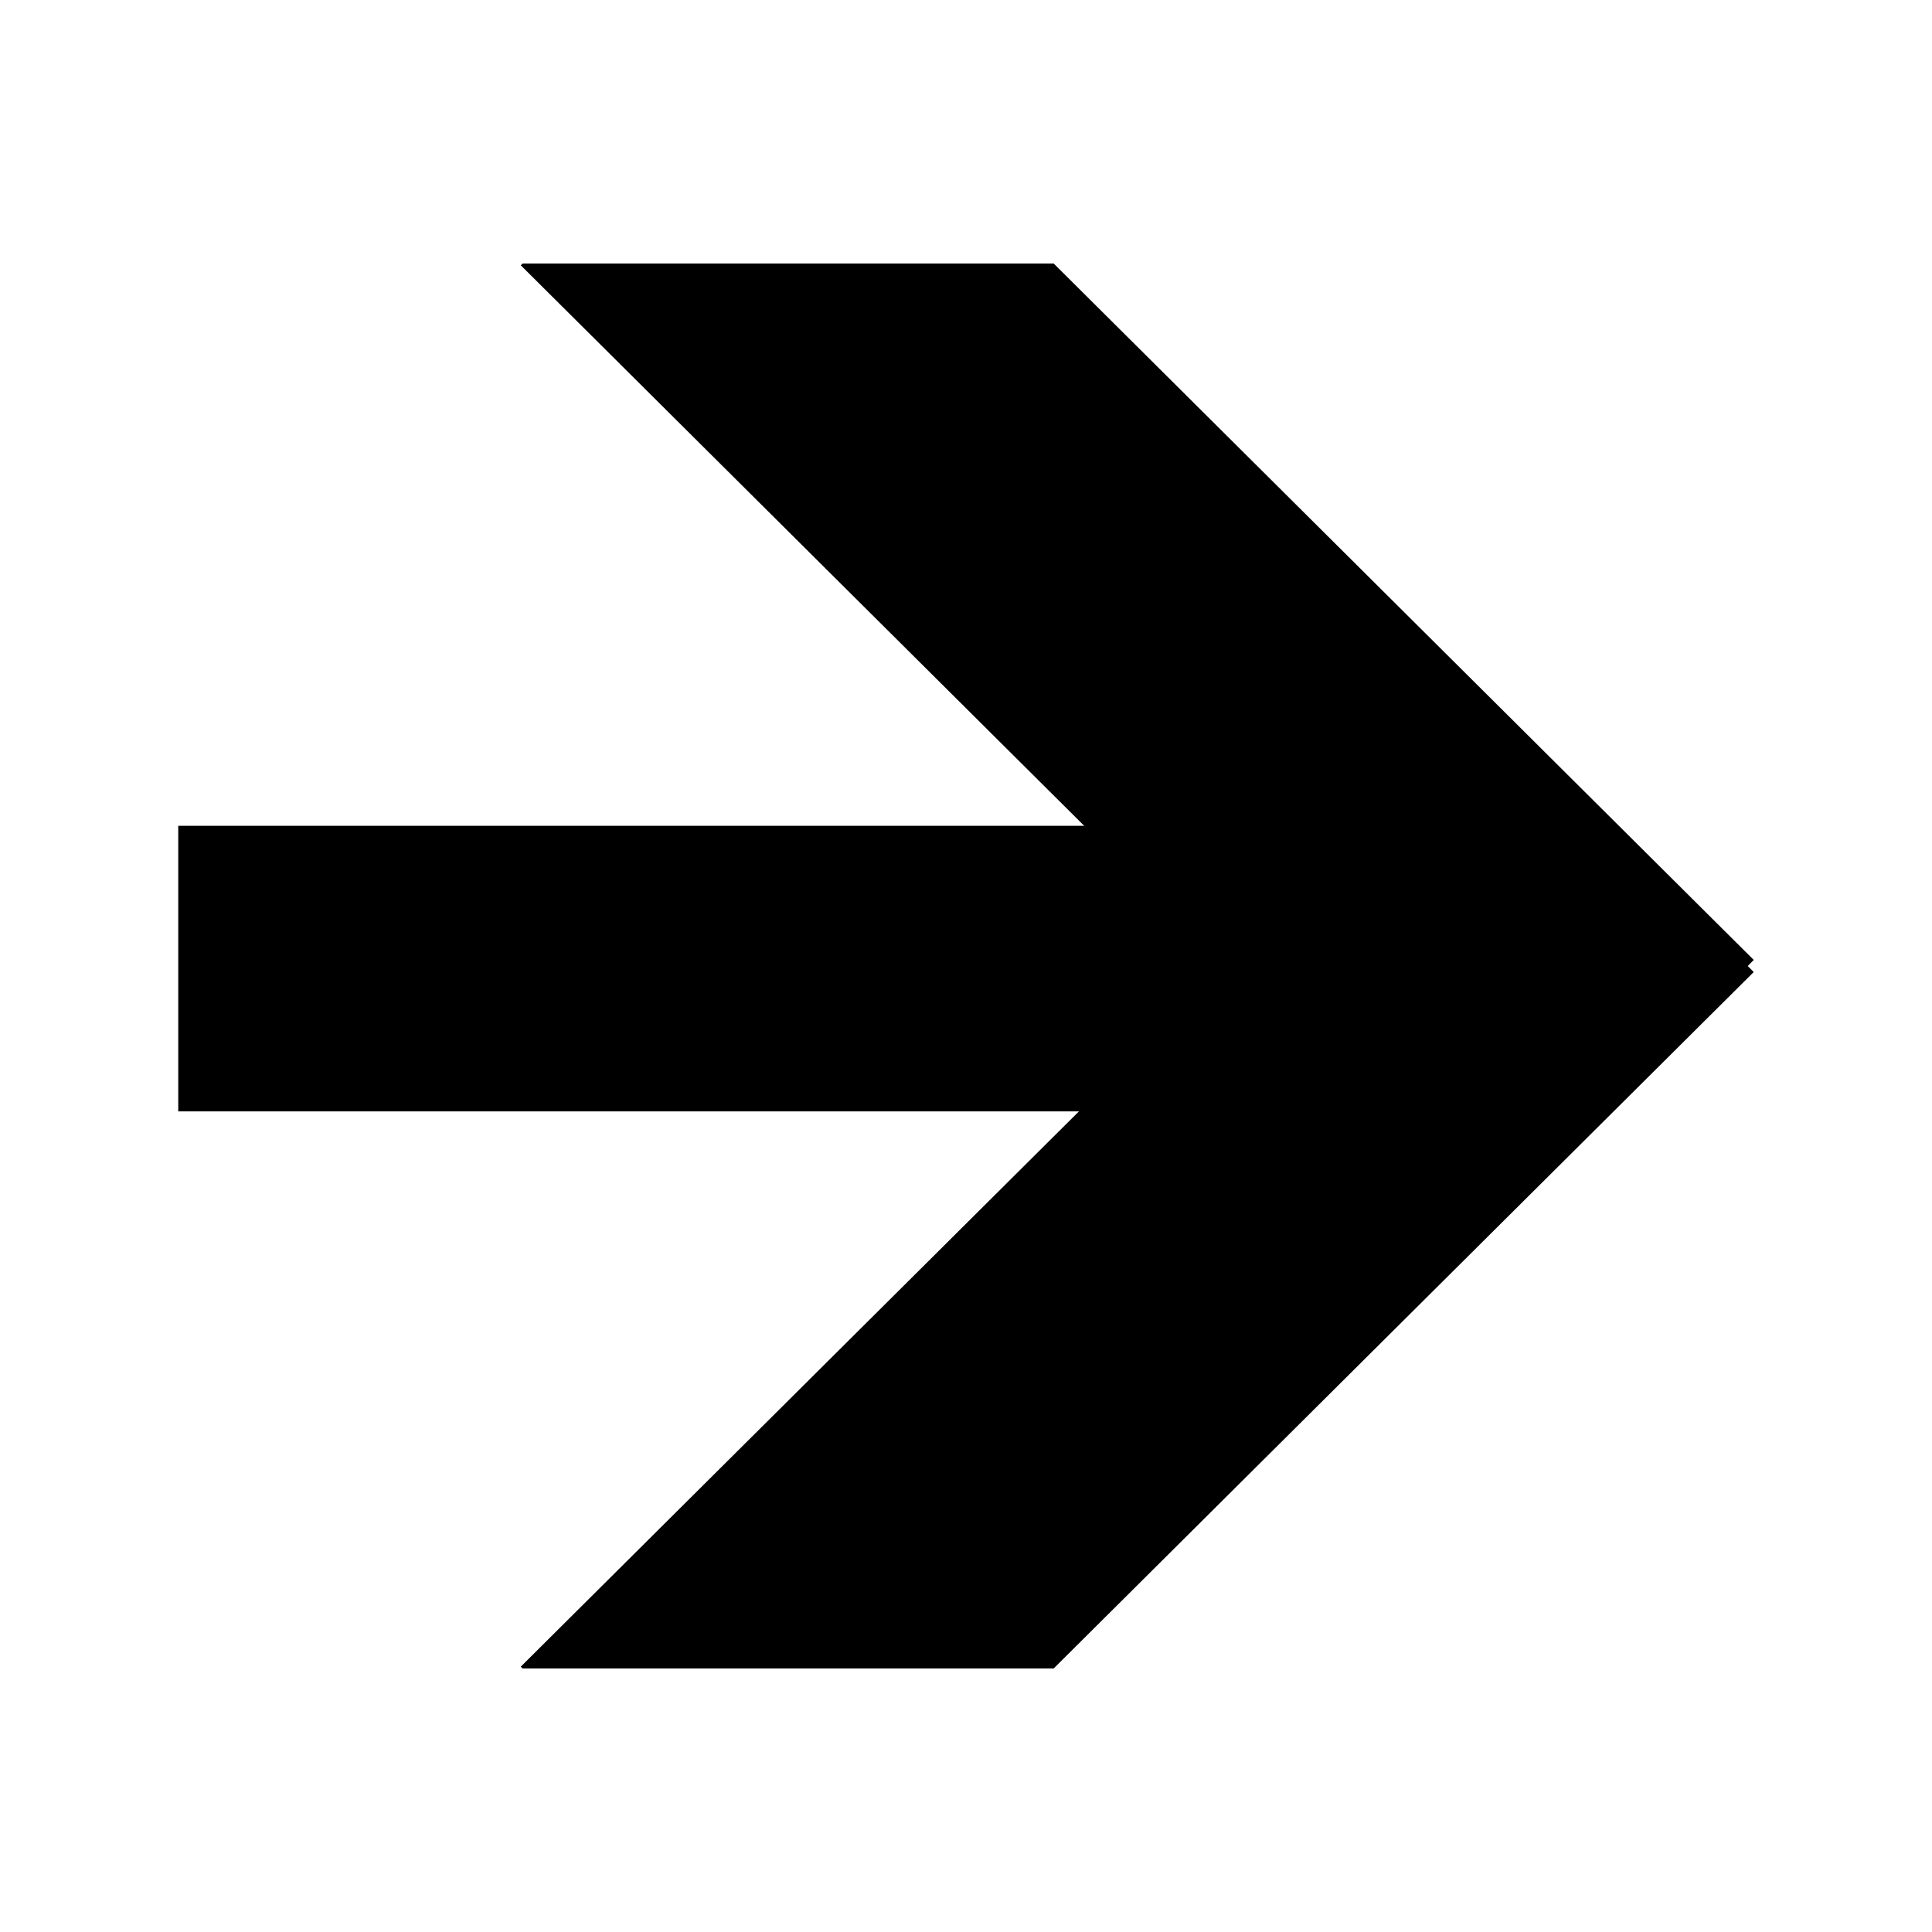
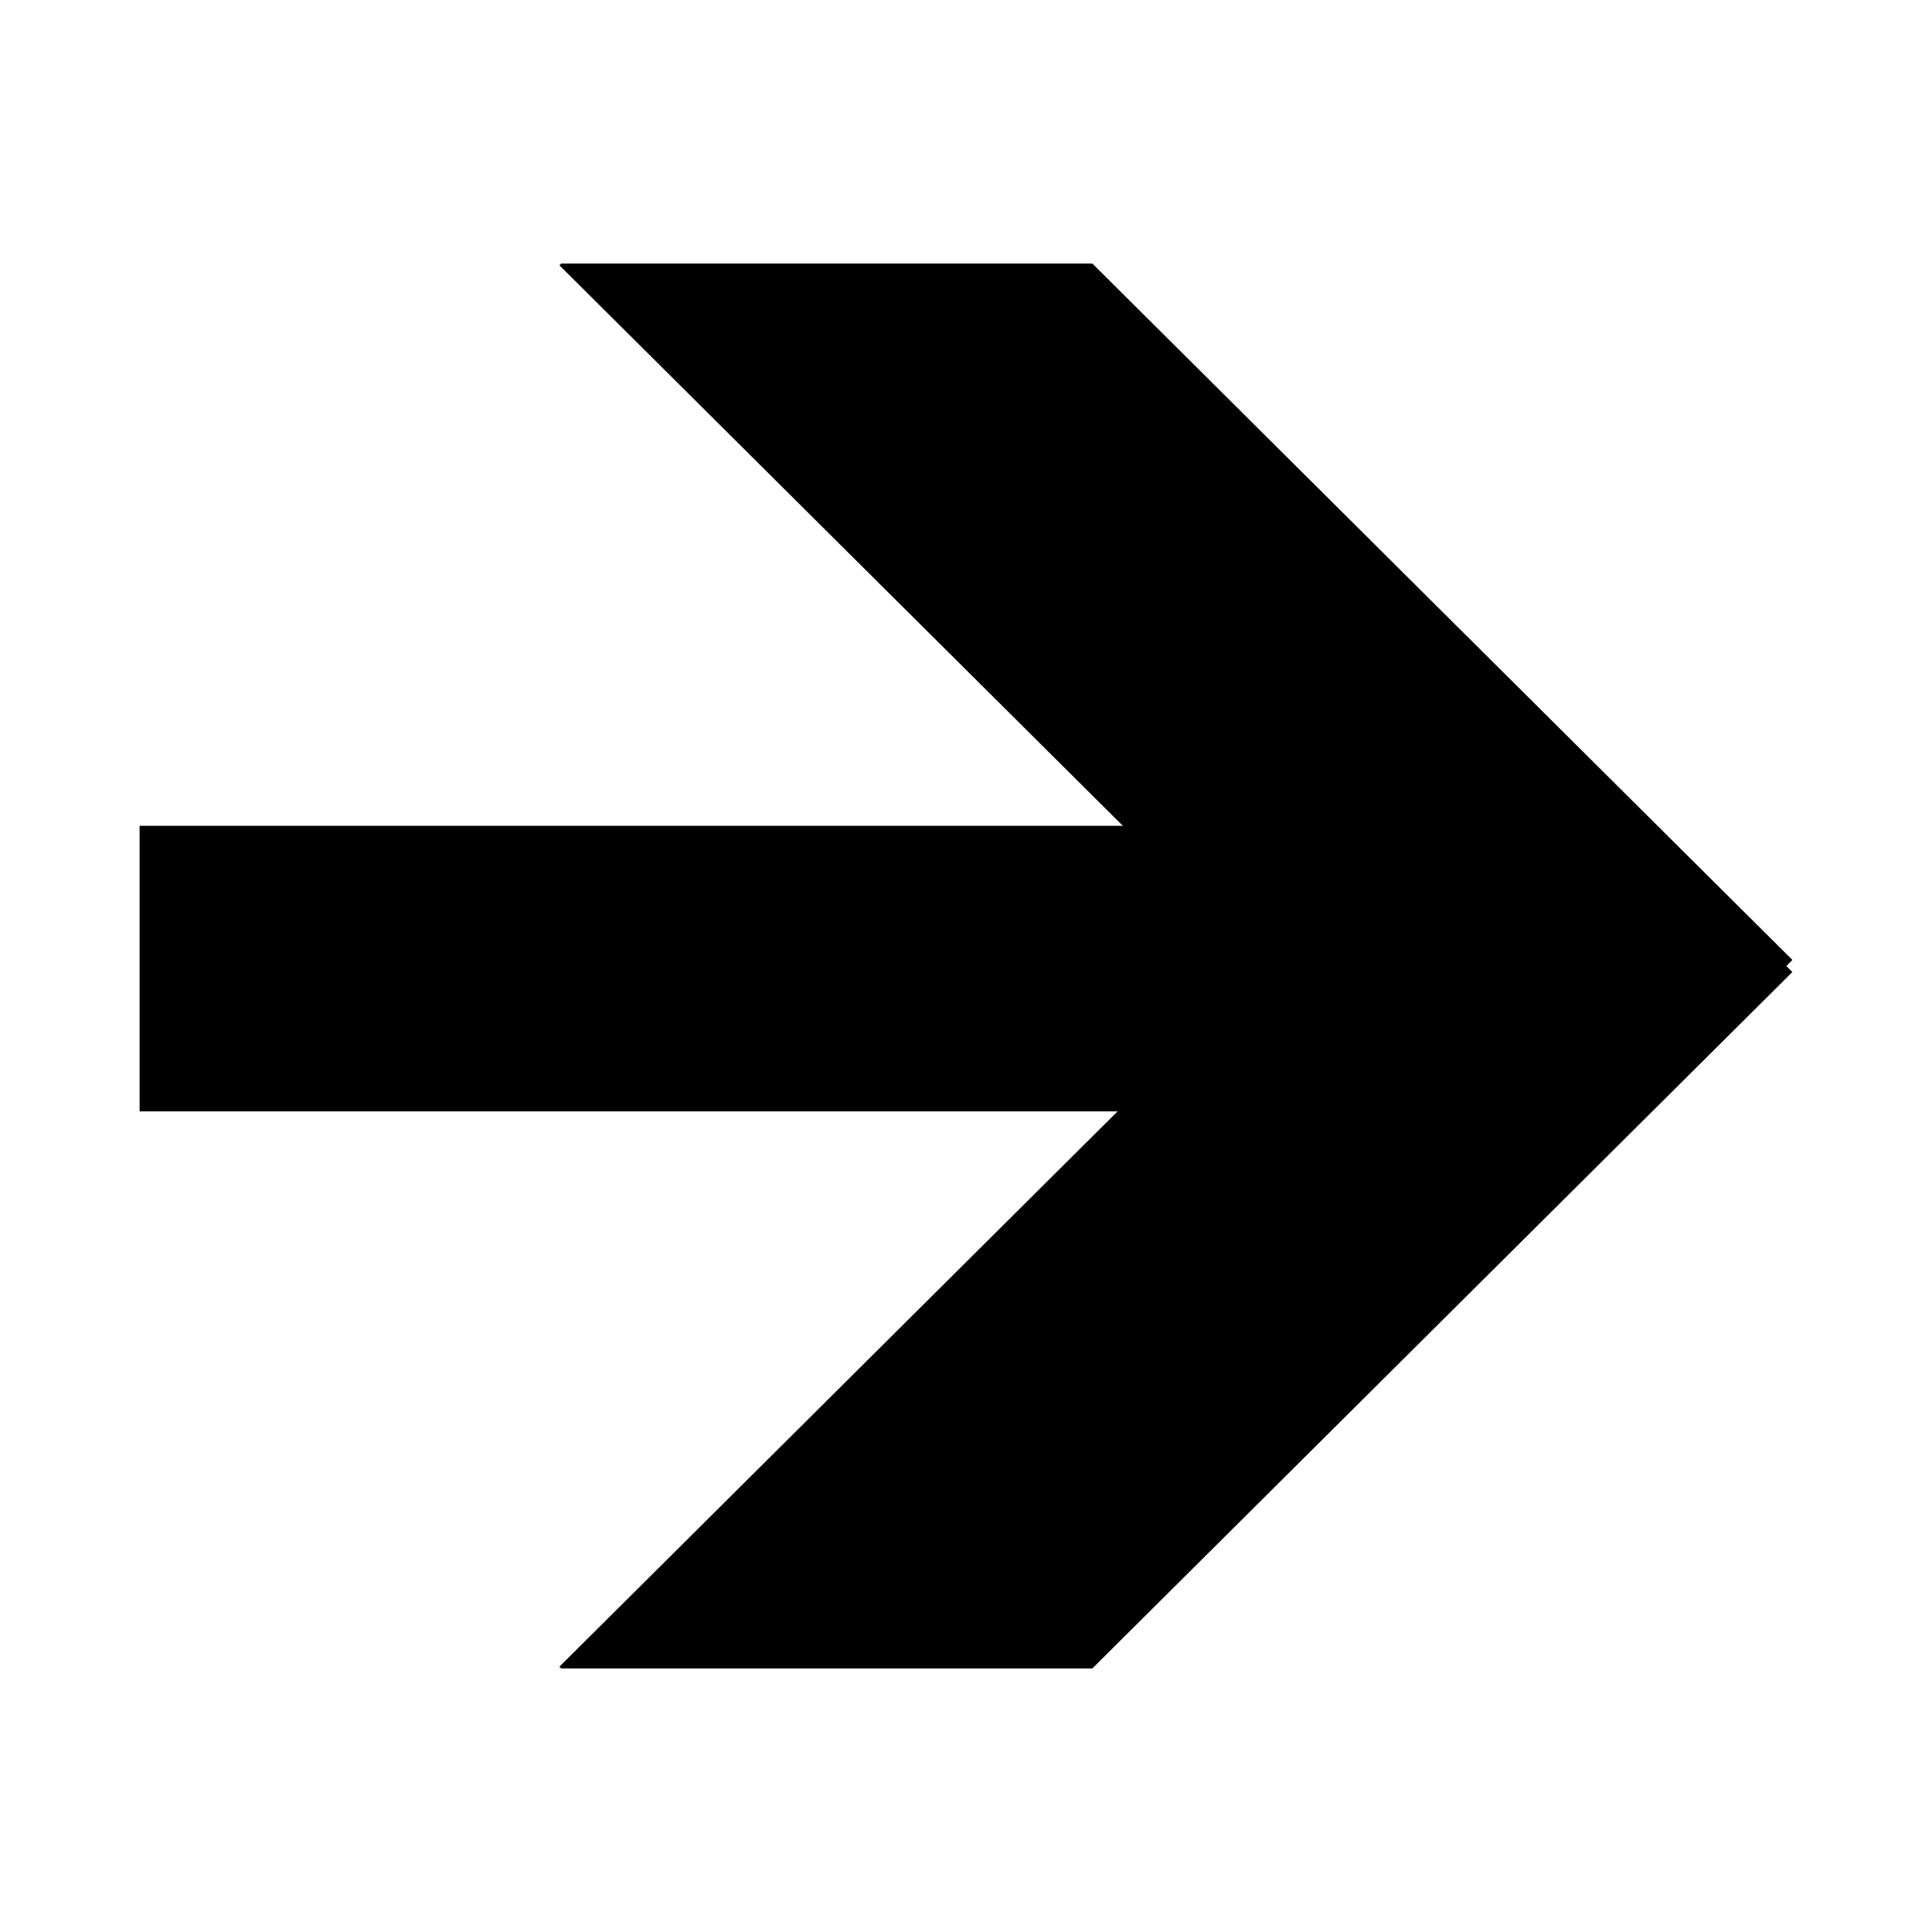
<svg xmlns="http://www.w3.org/2000/svg" xmlns:ns1="https://boxy-svg.com" viewBox="0 0 500 500" width="500" height="500" version="1.1" id="svg3">
  <defs id="defs1">
    <ns1:export>
      <ns1:file format="svg" />
    </ns1:export>
  </defs>
-   <g transform="matrix(-1.119579,0,0,1.119186,606.9859,-31.68379)" id="g3" style="fill:#000000">
+   <g transform="matrix(-1.119579,0,0,1.119186,616.9859,-31.68379)" id="g3" style="fill:#000000">
    <g transform="matrix(-0.734421,-0.844907,-0.862376,0.749605,600.5413,250.3226)" id="g2" style="fill:#000000">
      <path d="m 213.077,25.839 -18.978,275.334 77.707,5.142 13.74,-199.345 -71.949,-81.097 z" id="path1" style="fill:#000000" />
      <path d="m -5.395,211.885 280.931,19.924 -5.622,76.107 L 66.516,293.491 -5.433,212.394 Z" id="path2" style="fill:#000000" />
    </g>
-     <rect x="199.249" y="219.267" width="301.703" height="66.038" id="rect2" style="fill:#000000" />
+     <rect x="217.113" y="219.267" width="301.703" height="66.038" id="rect2" style="fill:#000000" />
  </g>
</svg>
